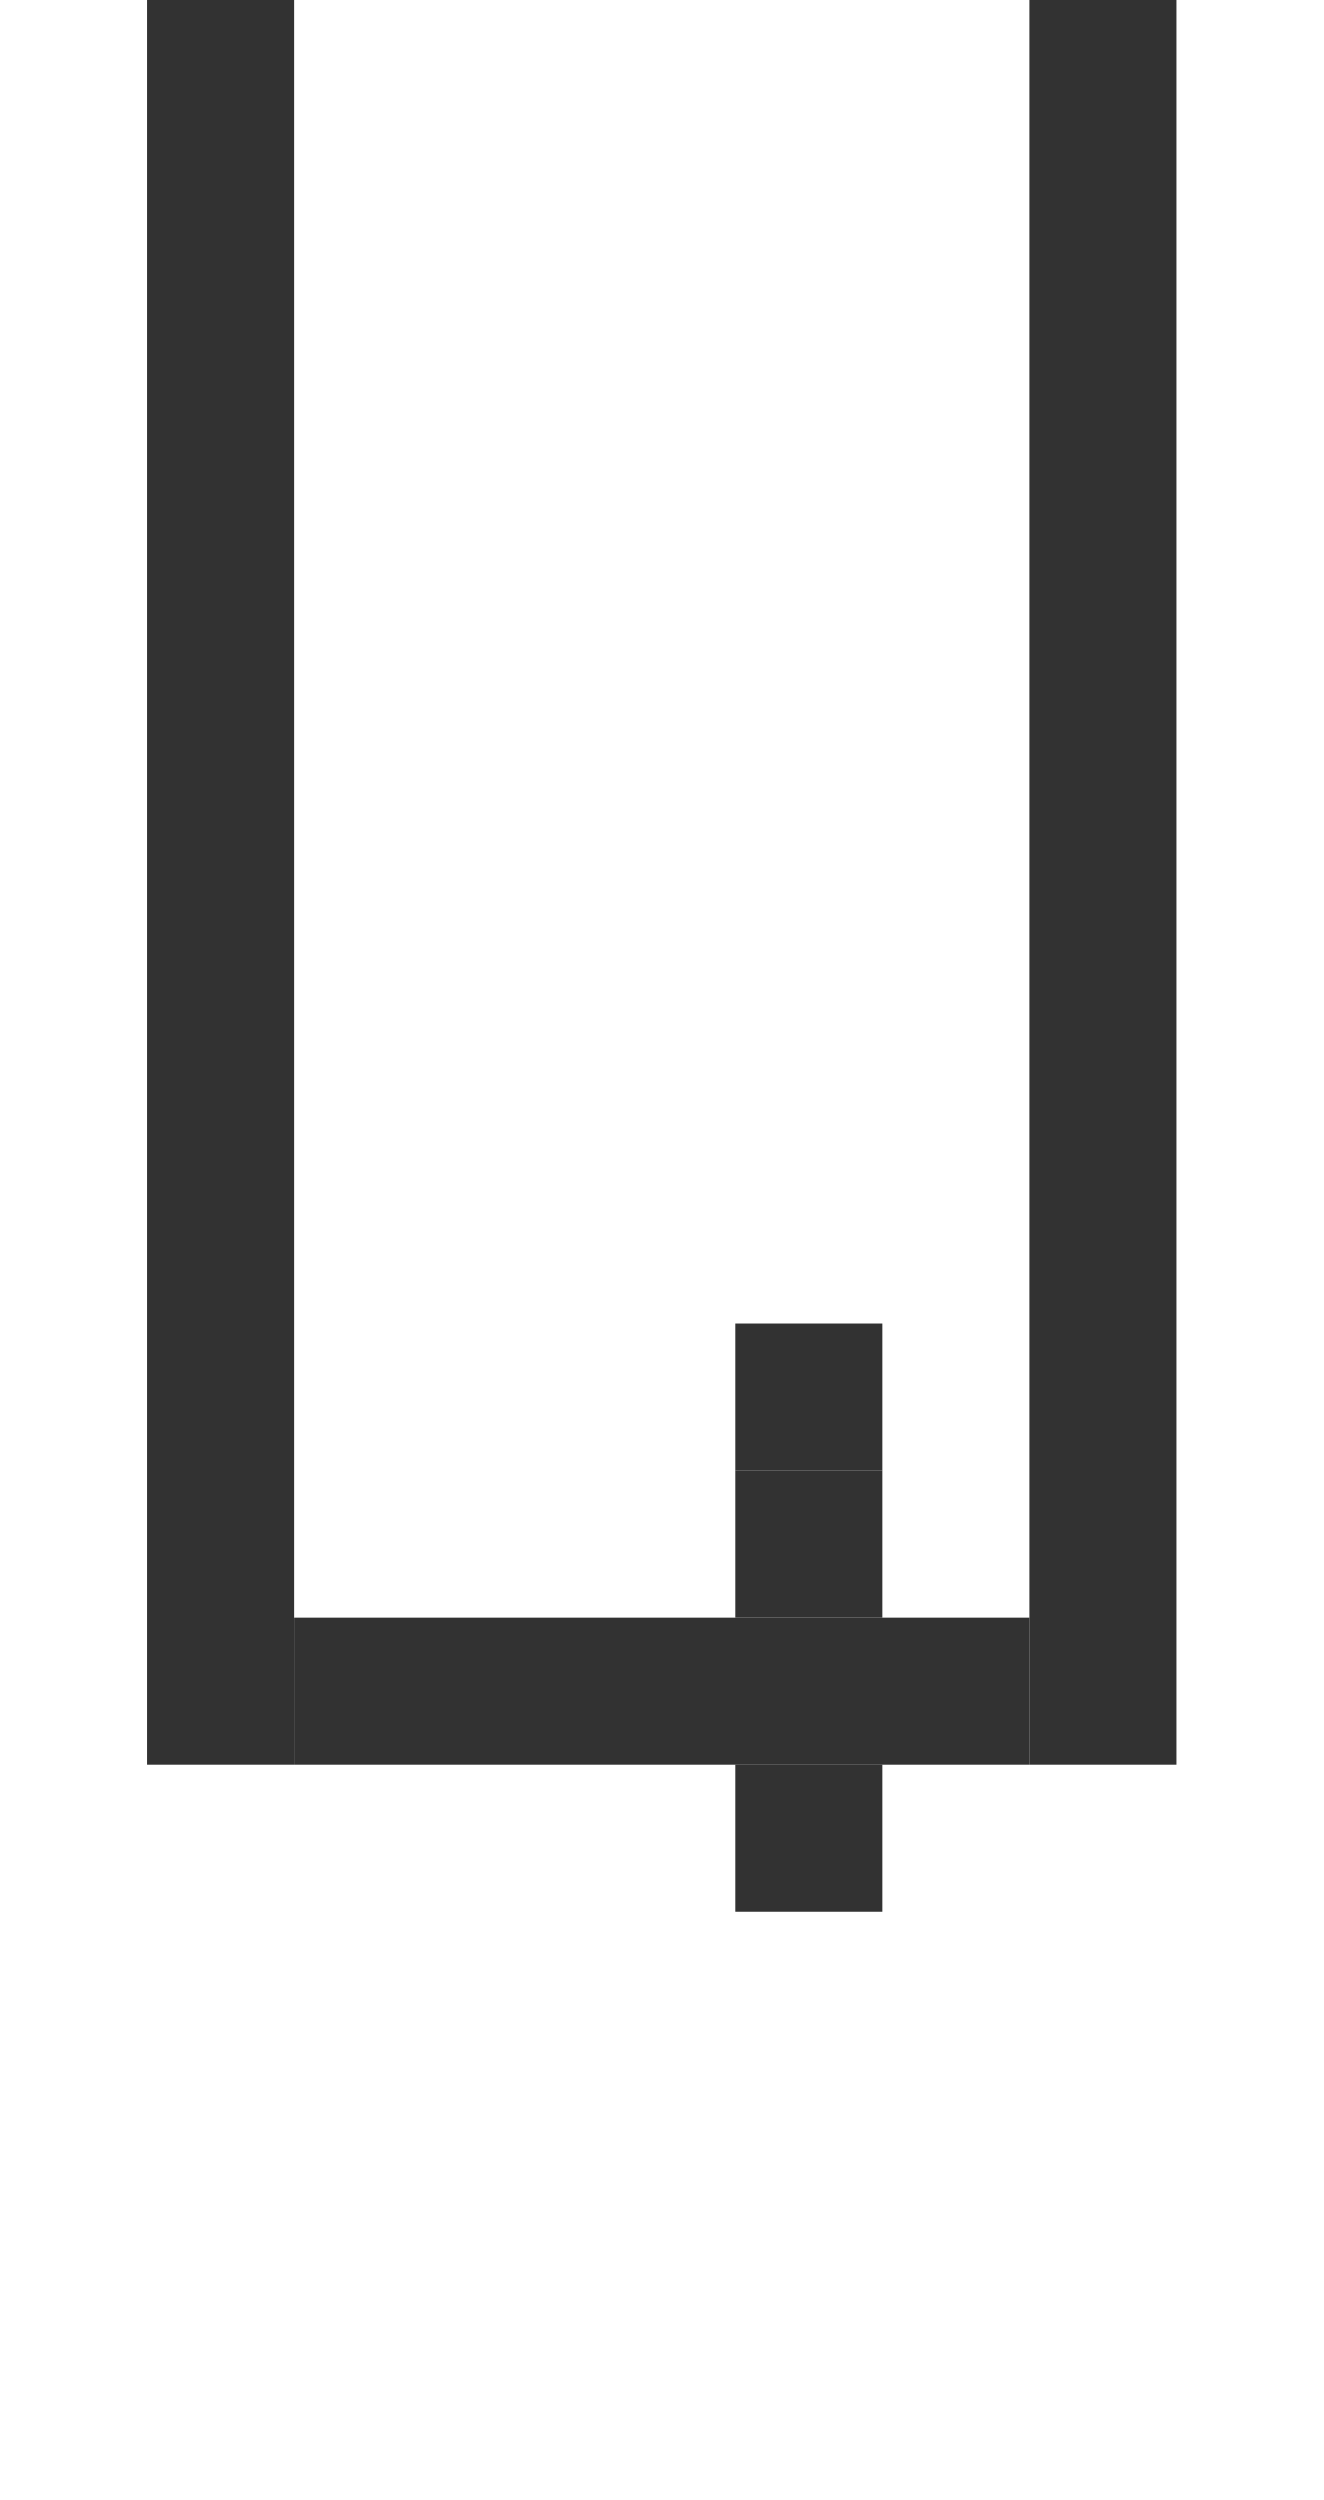
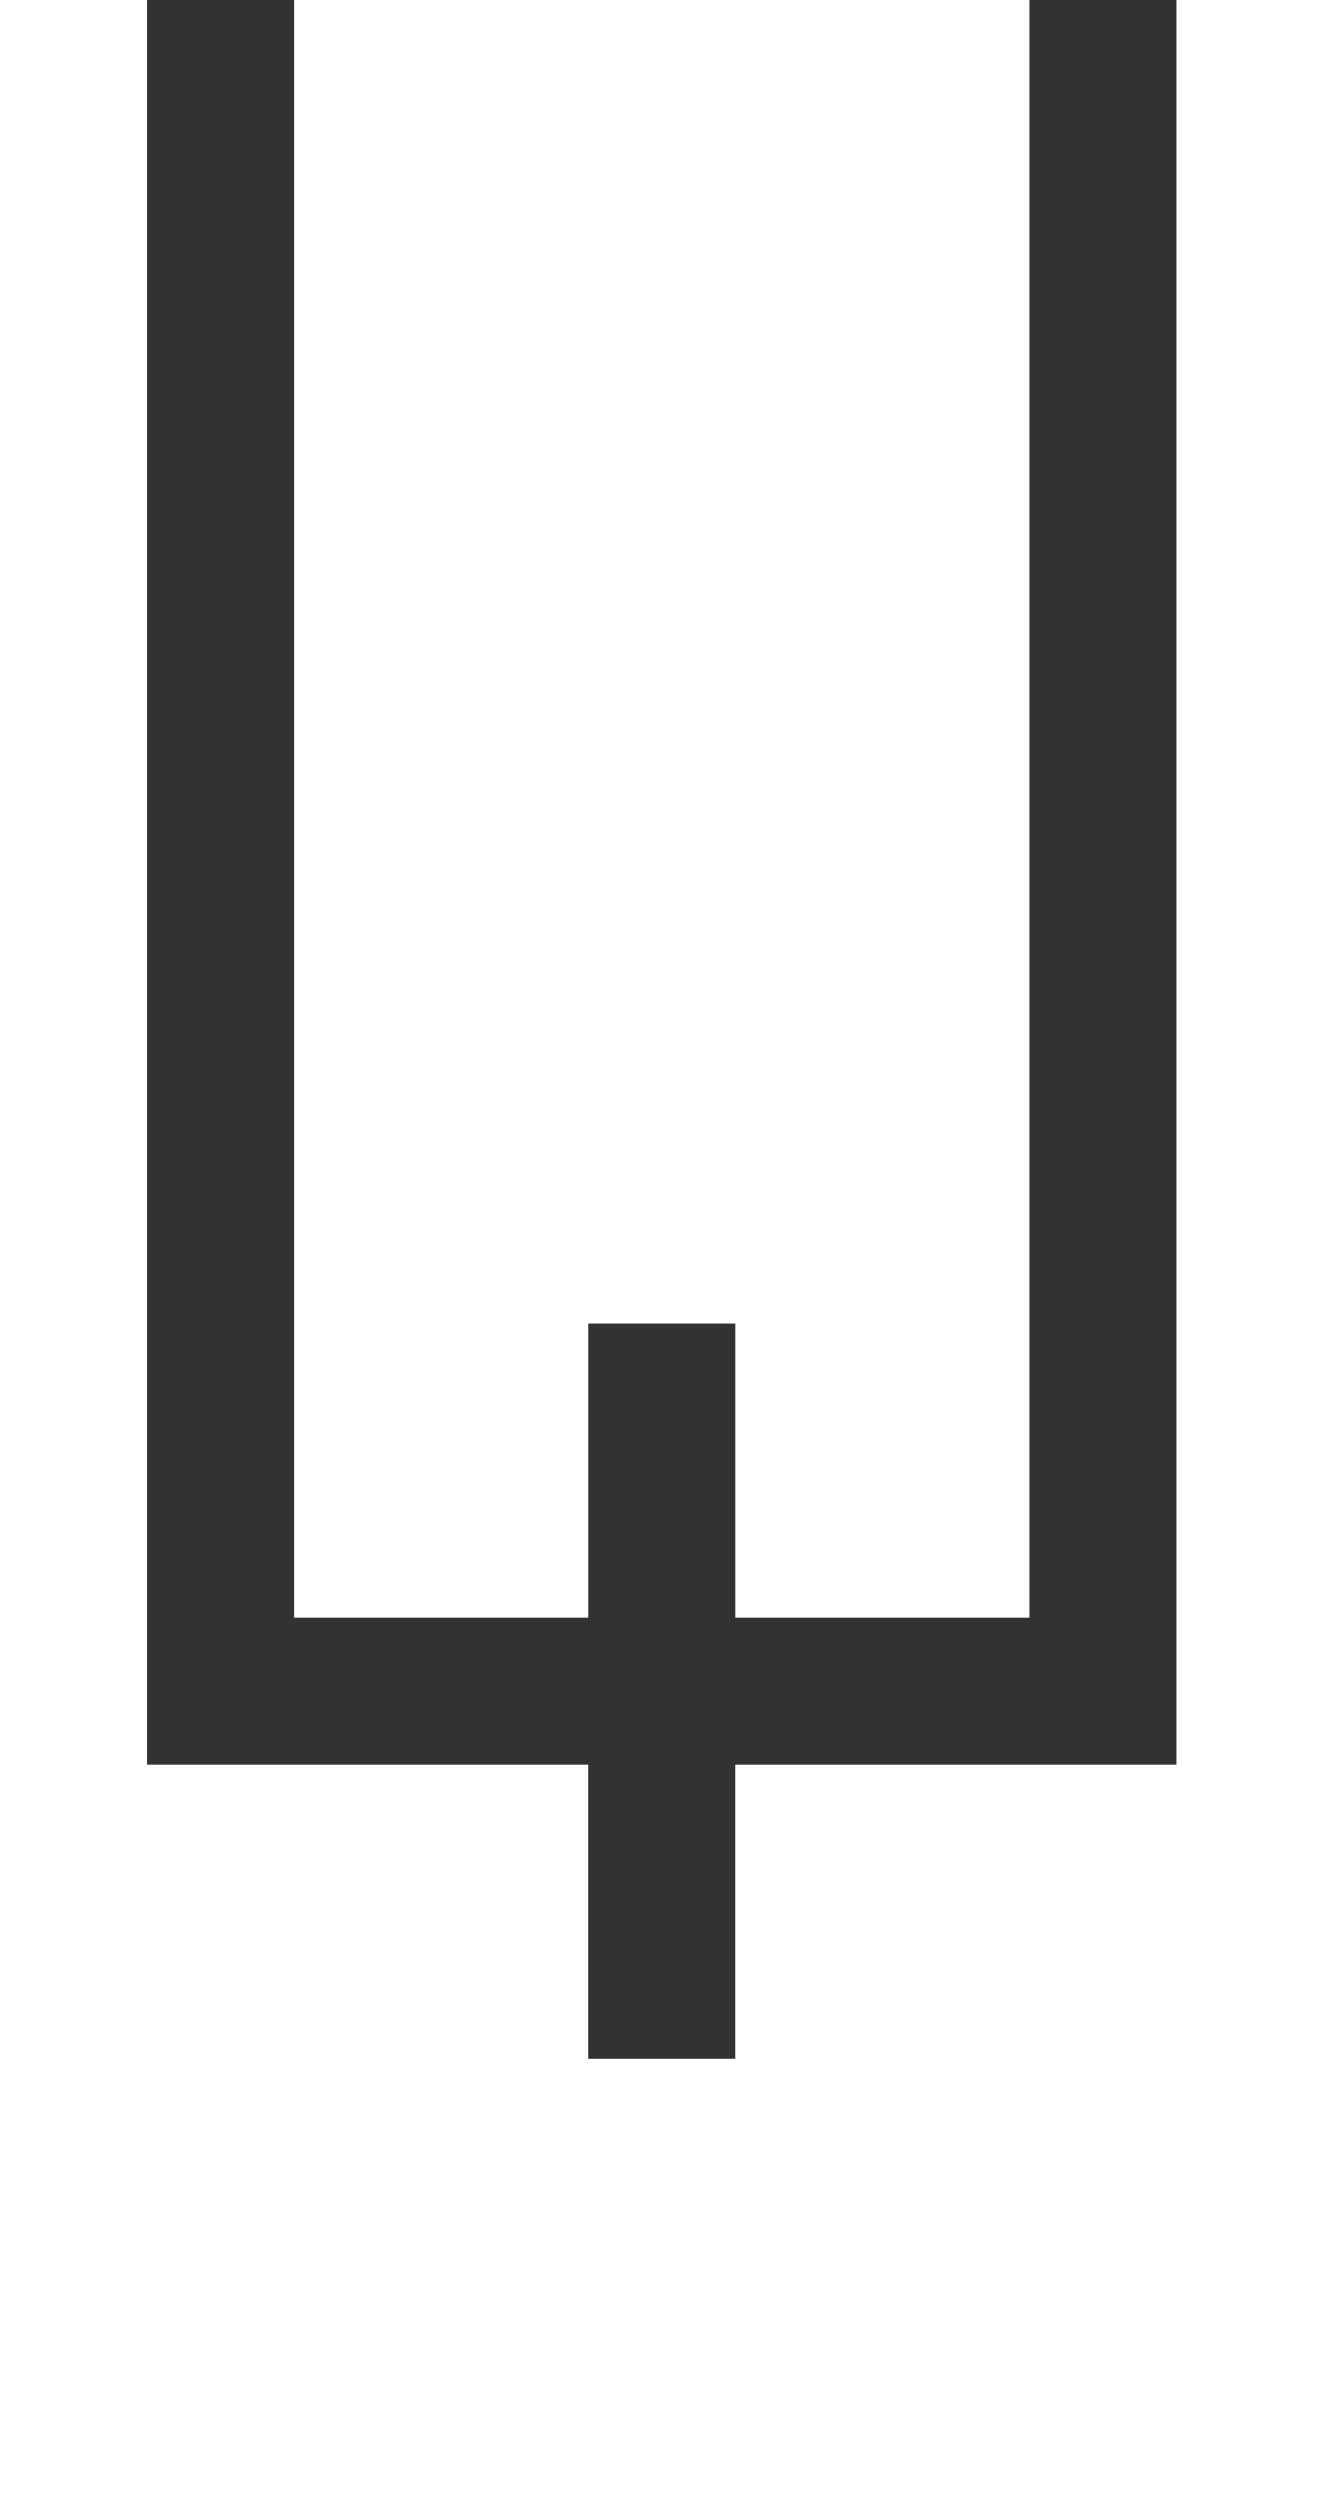
<svg xmlns="http://www.w3.org/2000/svg" width="144" height="272" viewBox="0 0 38.1 71.967" version="1.1" id="svg1">
  <defs id="defs1" />
  <g id="layer1">
-     <path id="path1" style="fill-opacity:0.804;stroke-width:0.894" d="m 29.633,-4.233 h 4.233 V 50.8 h -4.233 z" />
-     <path id="path3" style="fill-opacity:0.804;stroke-width:0.894" d="M 4.233,-4.233 H 8.467 V 50.8 H 4.233 Z" />
-     <path id="path4" style="fill-opacity:0.804;stroke-width:0" d="m 25.4,46.567 h 2e-6 v 4.233 h -2e-6 z" />
-     <path id="path8" style="fill-opacity:0.804;stroke-width:0.555" d="M 8.467,-4.233 H 29.633 V -7.974505e-7 H 8.467 Z" />
-     <path id="path11" style="fill-opacity:0.804;stroke-width:0.555" d="M 8.467,46.567 H 29.633 V 50.8 H 8.467 Z" />
-     <path id="path2" style="fill-opacity:0.804;stroke-width:0.248" d="m 21.167,42.333 h 4.233 v 4.233 H 21.167 Z" />
-     <path id="path5" style="fill-opacity:0.804;stroke-width:0.248" d="m 21.167,50.8 h 4.233 v 4.233 H 21.167 Z" />
-     <path id="path6" style="fill-opacity:0.804;stroke-width:0.248" d="m 21.167,38.1 h 4.233 V 42.333 H 21.167 Z" />
+     <path id="path1" style="fill-opacity:0.804;stroke-width:0.894" d="m 4.233,-4.233 c 0,18.344 0,36.689 0,55.033 4.233,0 8.467,0 12.7,0 0,2.822 0,5.644 0,8.467 1.411,0 2.822,0 4.233,0 0,-2.822 0,-5.644 0,-8.467 4.233,0 8.467,0 12.7,0 0,-18.344 0,-36.689 0,-55.033 -9.878,0 -19.756,0 -29.633,0 z M 8.467,0 c 7.056,0 14.111,0 21.167,0 0,15.522 0,31.044 0,46.567 -2.822,0 -5.644,0 -8.467,0 0,-2.822 0,-5.644 0,-8.467 -1.411,0 -2.822,0 -4.233,0 0,2.822 0,5.644 0,8.467 -2.822,0 -5.644,0 -8.467,0 0,-15.522 0,-31.044 0,-46.567 z" />
  </g>
</svg>
